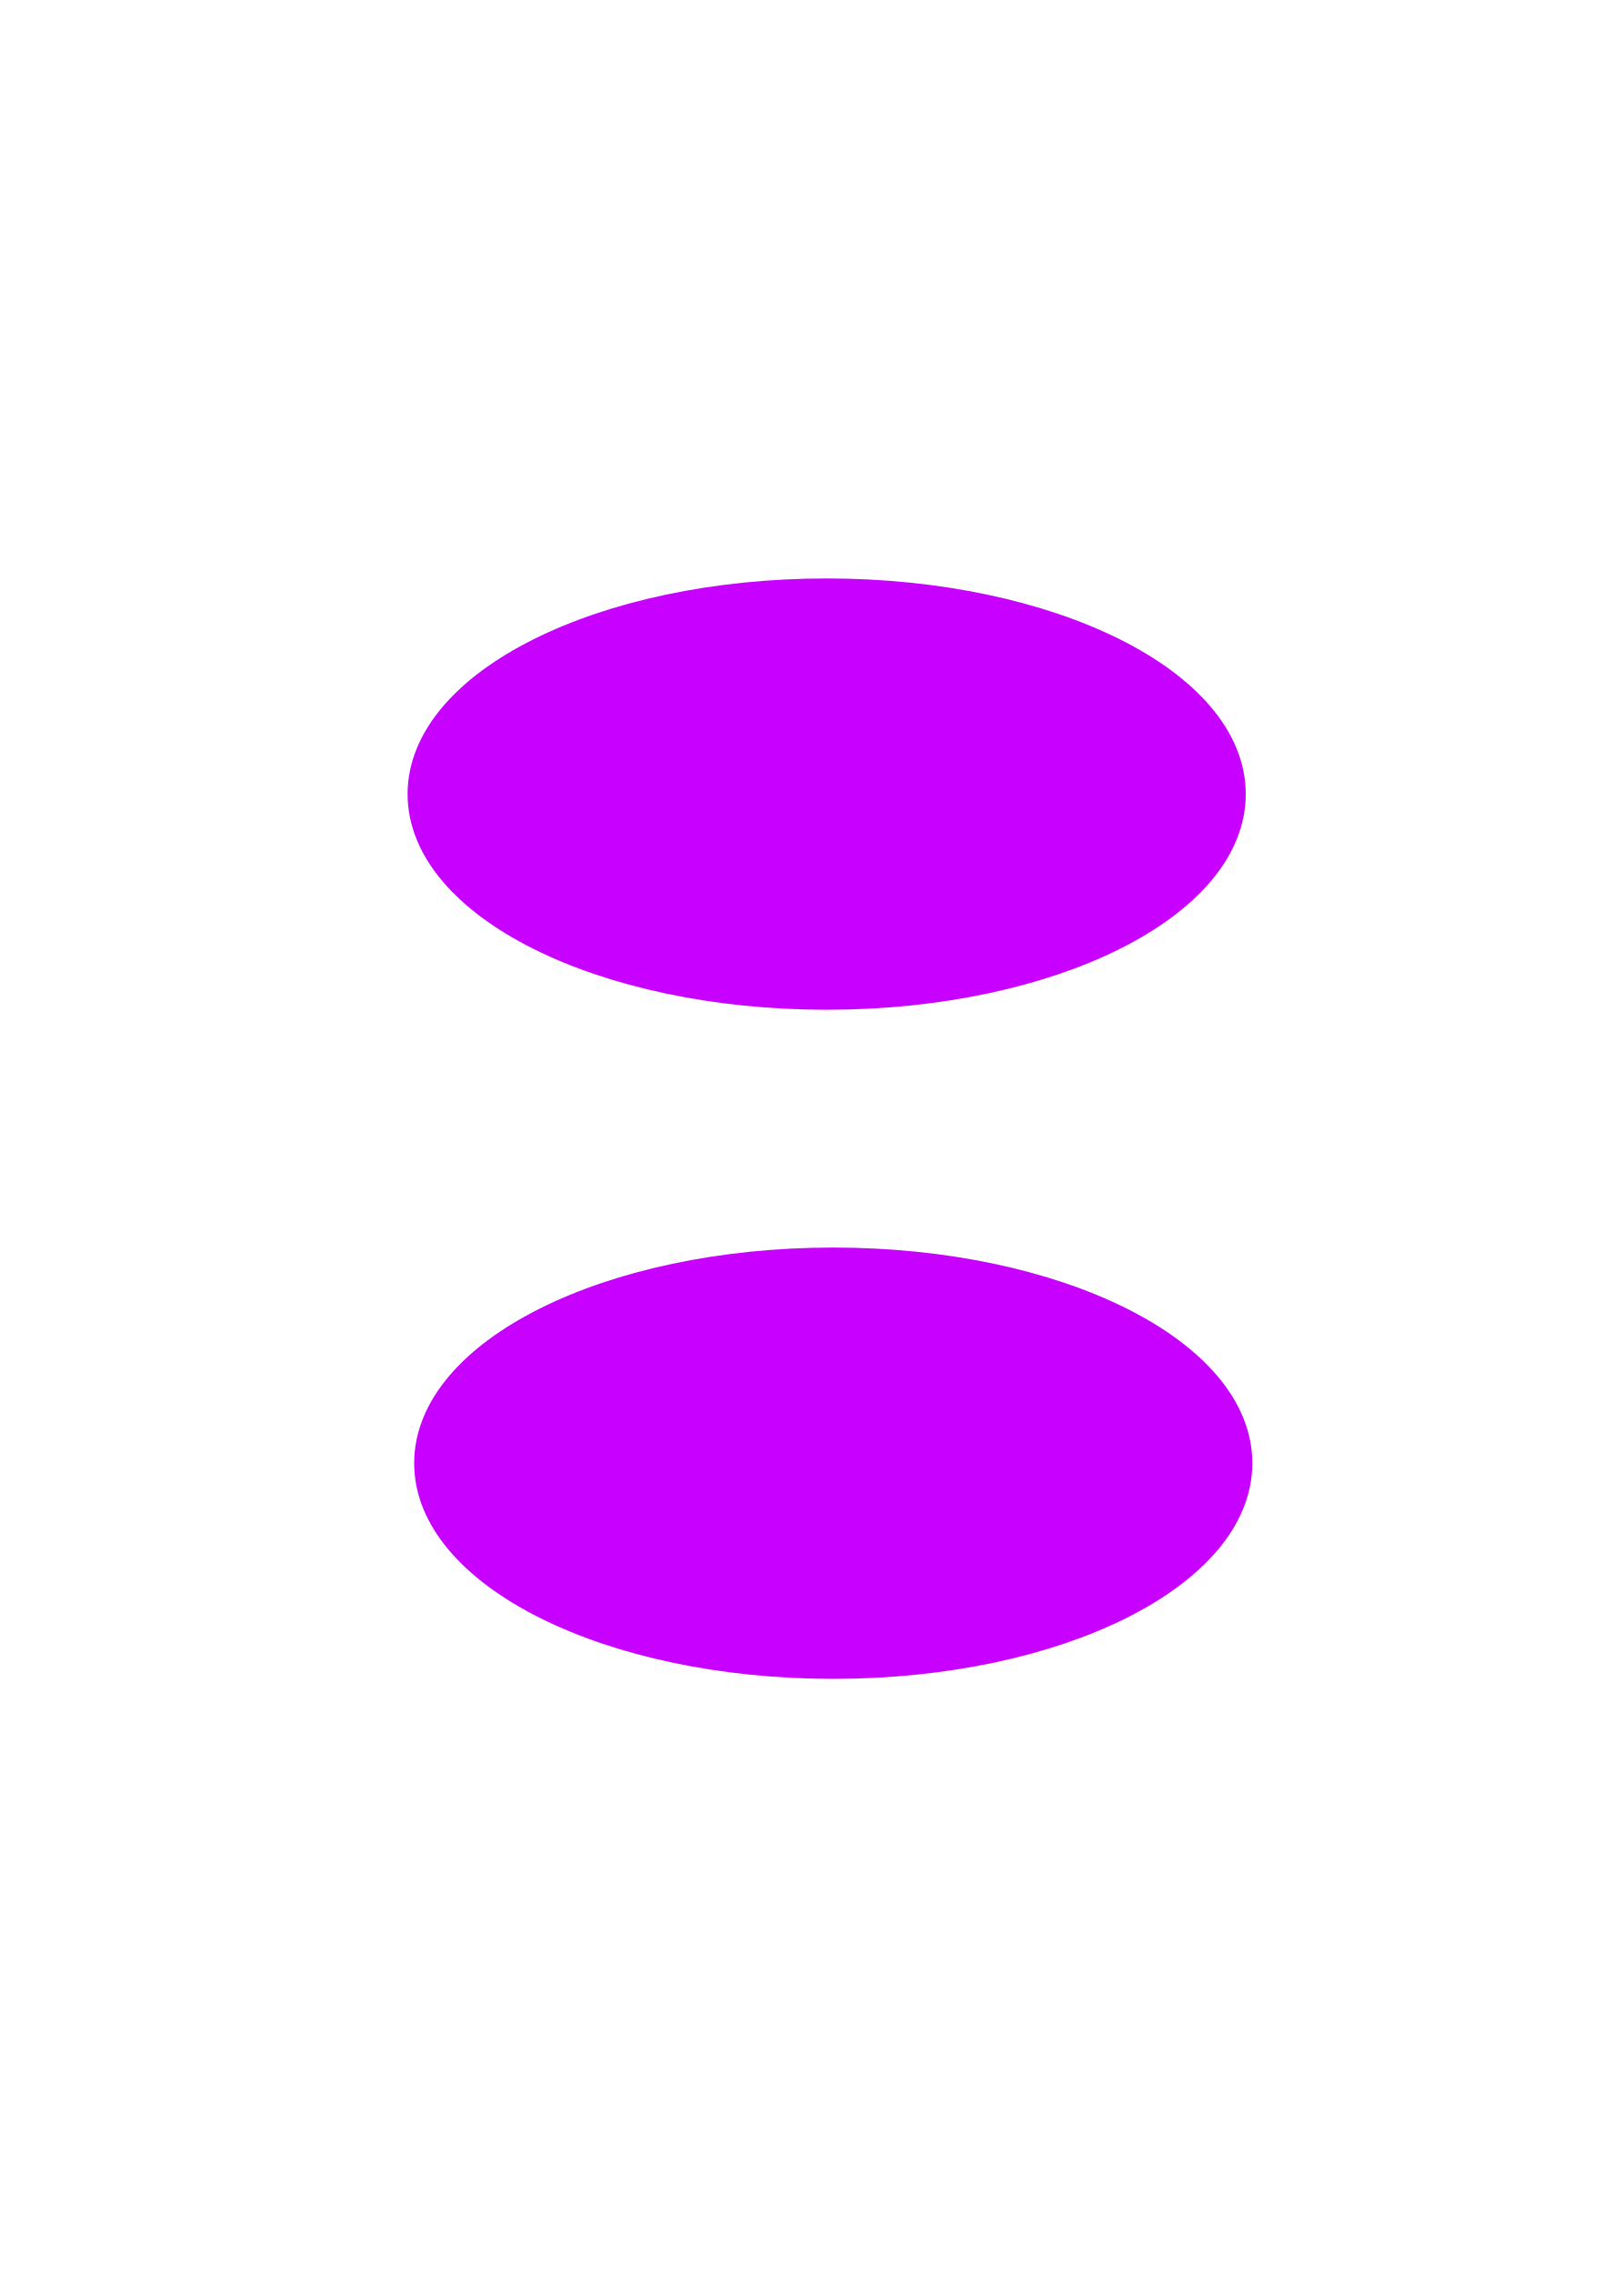
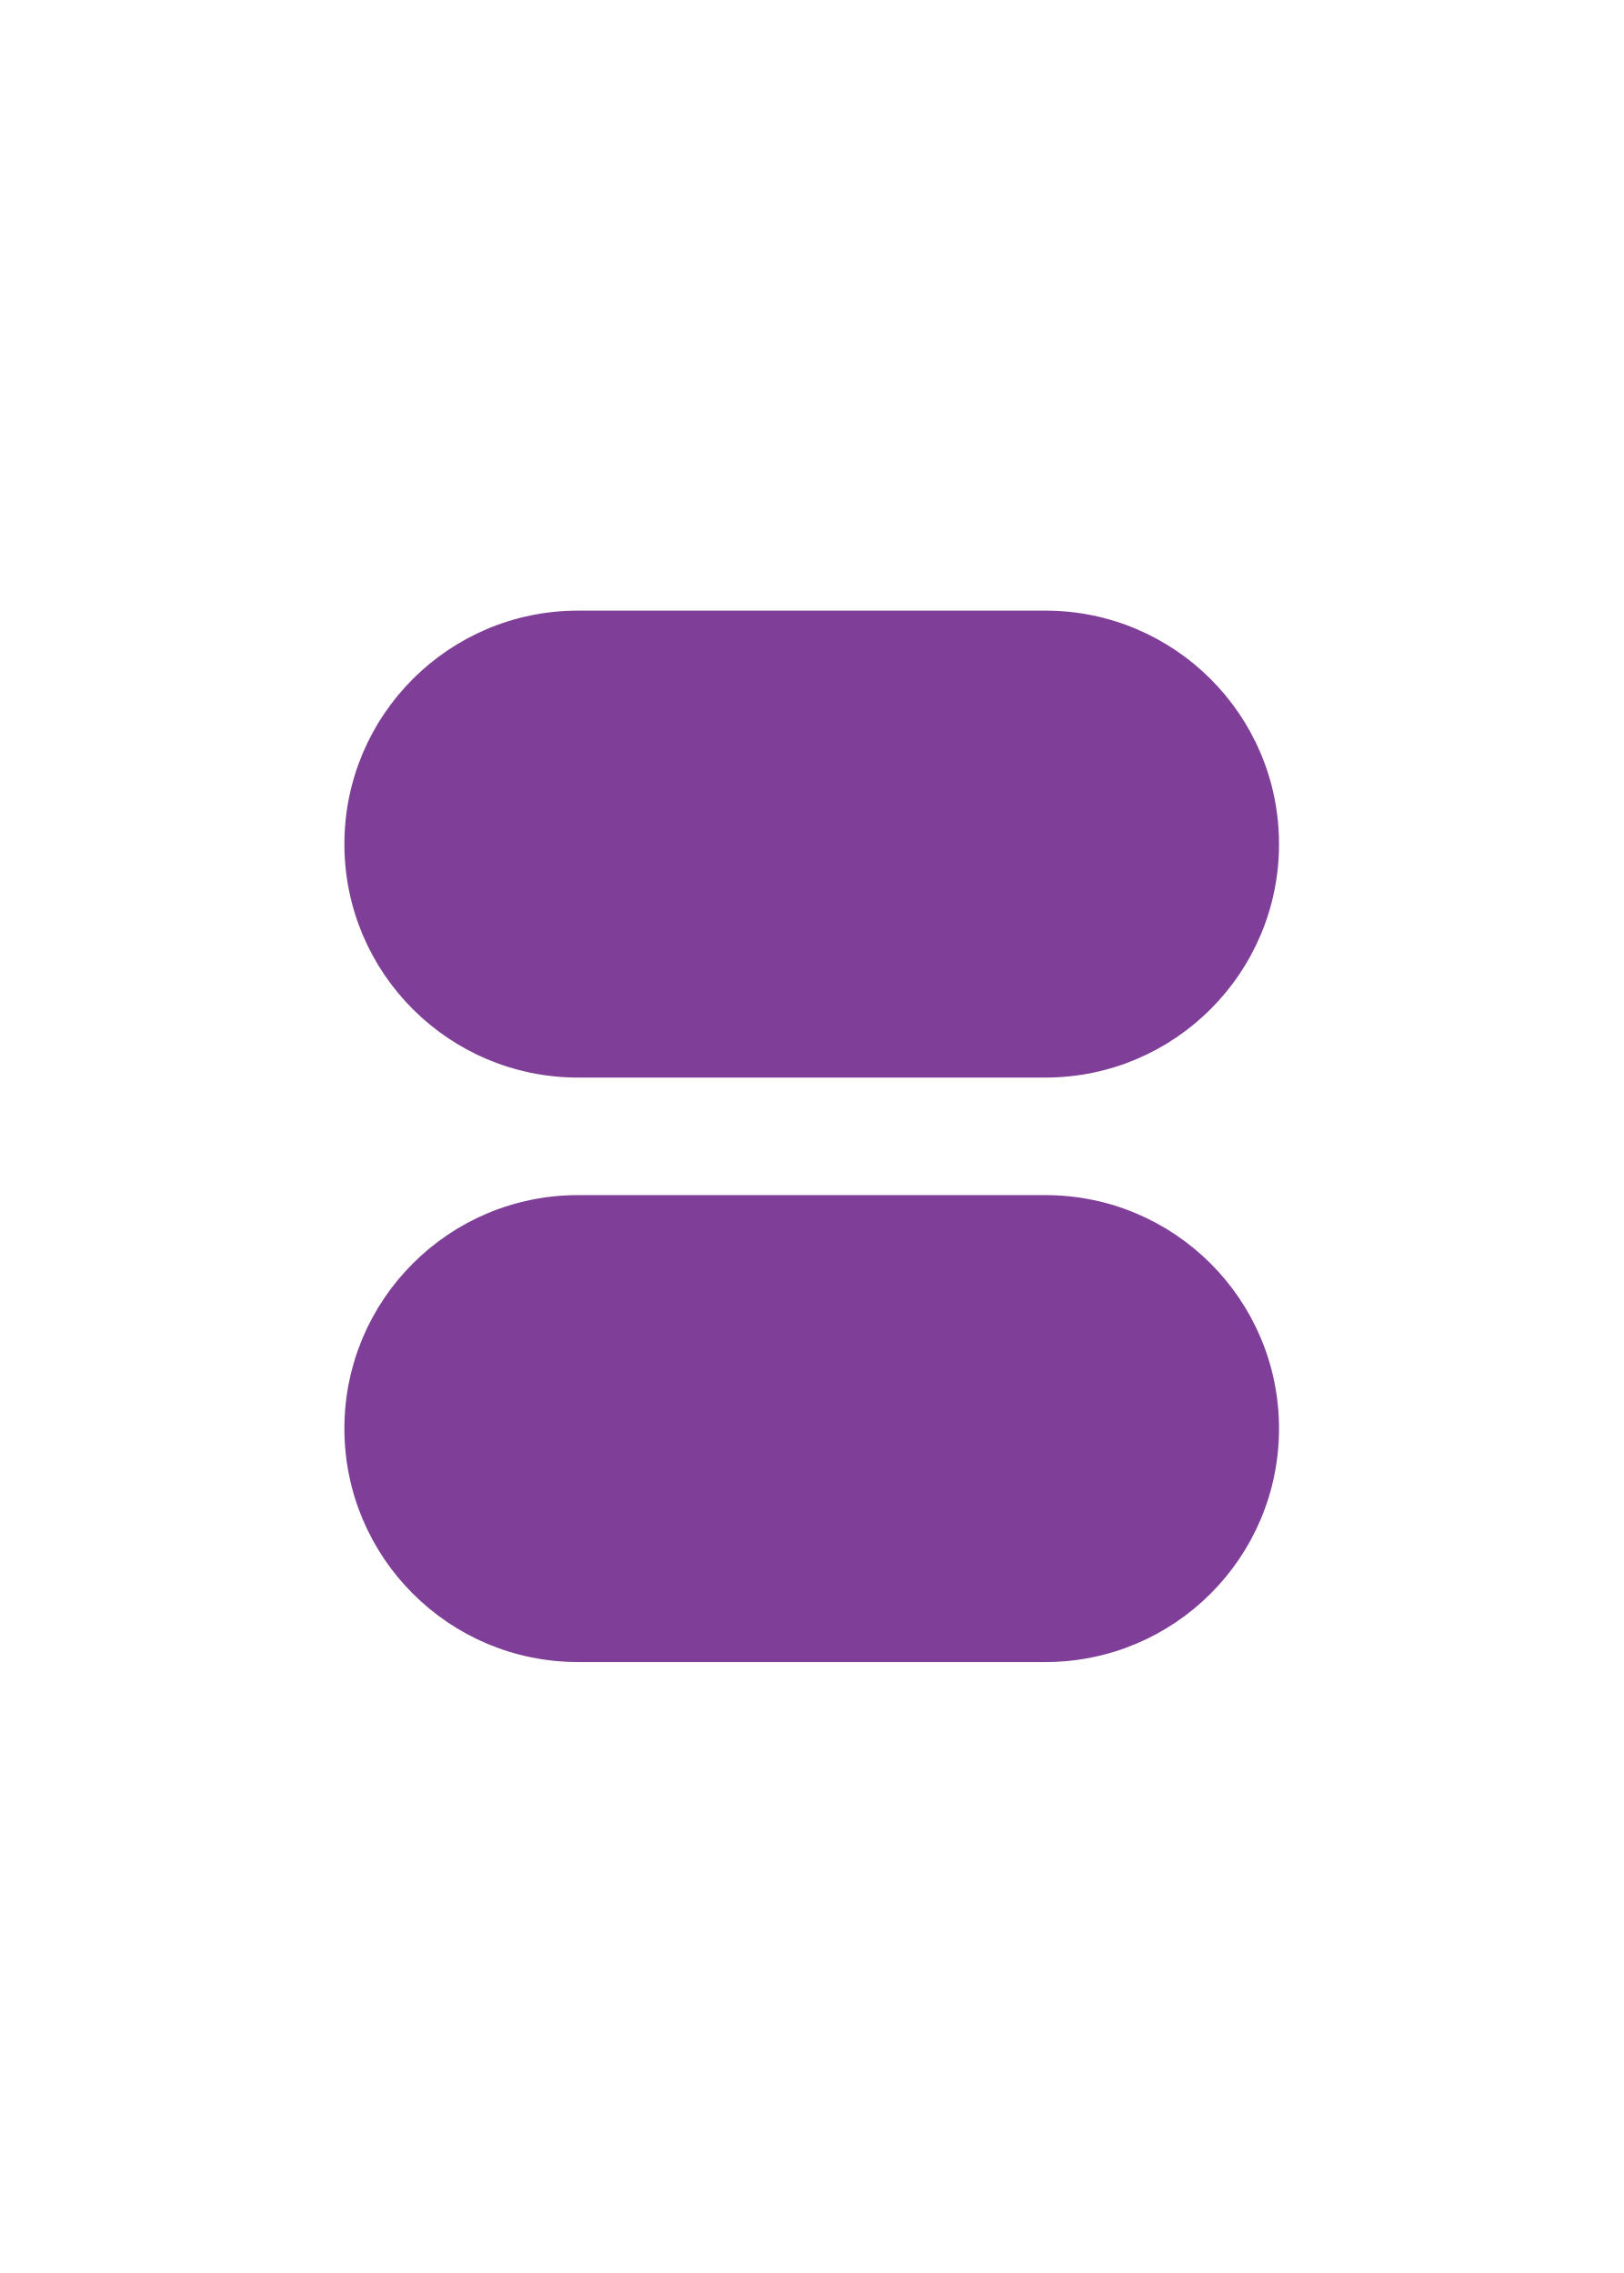
- <svg xmlns="http://www.w3.org/2000/svg" xmlns:ns1="http://www.openswatchbook.org/uri/2009/osb" width="125" height="175" viewBox="0 0 33.073 46.302" version="1.1" id="svg8">
-   <defs id="defs2">
-     <linearGradient id="linearGradient841" ns1:paint="solid">
-       <stop style="stop-color:#a100ff;stop-opacity:1;" offset="0" id="stop839" />
-     </linearGradient>
+ <svg xmlns="http://www.w3.org/2000/svg" id="Layer_1" data-name="Layer 1" viewBox="0 0 50 70">
+   <defs>
+     <style>.cls-1{fill:#7f3f98;stroke:#7f3f98;stroke-miterlimit:10;stroke-width:0.49px;}</style>
  </defs>
-   <g id="layer1" transform="translate(0,-250.6979)">
-     <ellipse style="fill:#c800ff;fill-opacity:1;stroke:#c800ff;stroke-width:0.5;stroke-opacity:1;stroke-miterlimit:4;stroke-dasharray:none" id="path10-4" cx="16.838" cy="266.874" rx="8.286" ry="4.143" />
-     <ellipse style="fill:#c800ff;fill-opacity:1;stroke:#c800ff;stroke-width:0.5;stroke-miterlimit:4;stroke-dasharray:none;stroke-opacity:1" id="path10-4-0" cx="16.972" cy="280.504" rx="8.286" ry="4.143" />
-   </g>
+   <rect class="cls-1" x="10.85" y="37.05" width="28.29" height="13.89" rx="6.95" />
+   <rect class="cls-1" x="10.85" y="19.05" width="28.29" height="13.89" rx="6.95" />
</svg>
